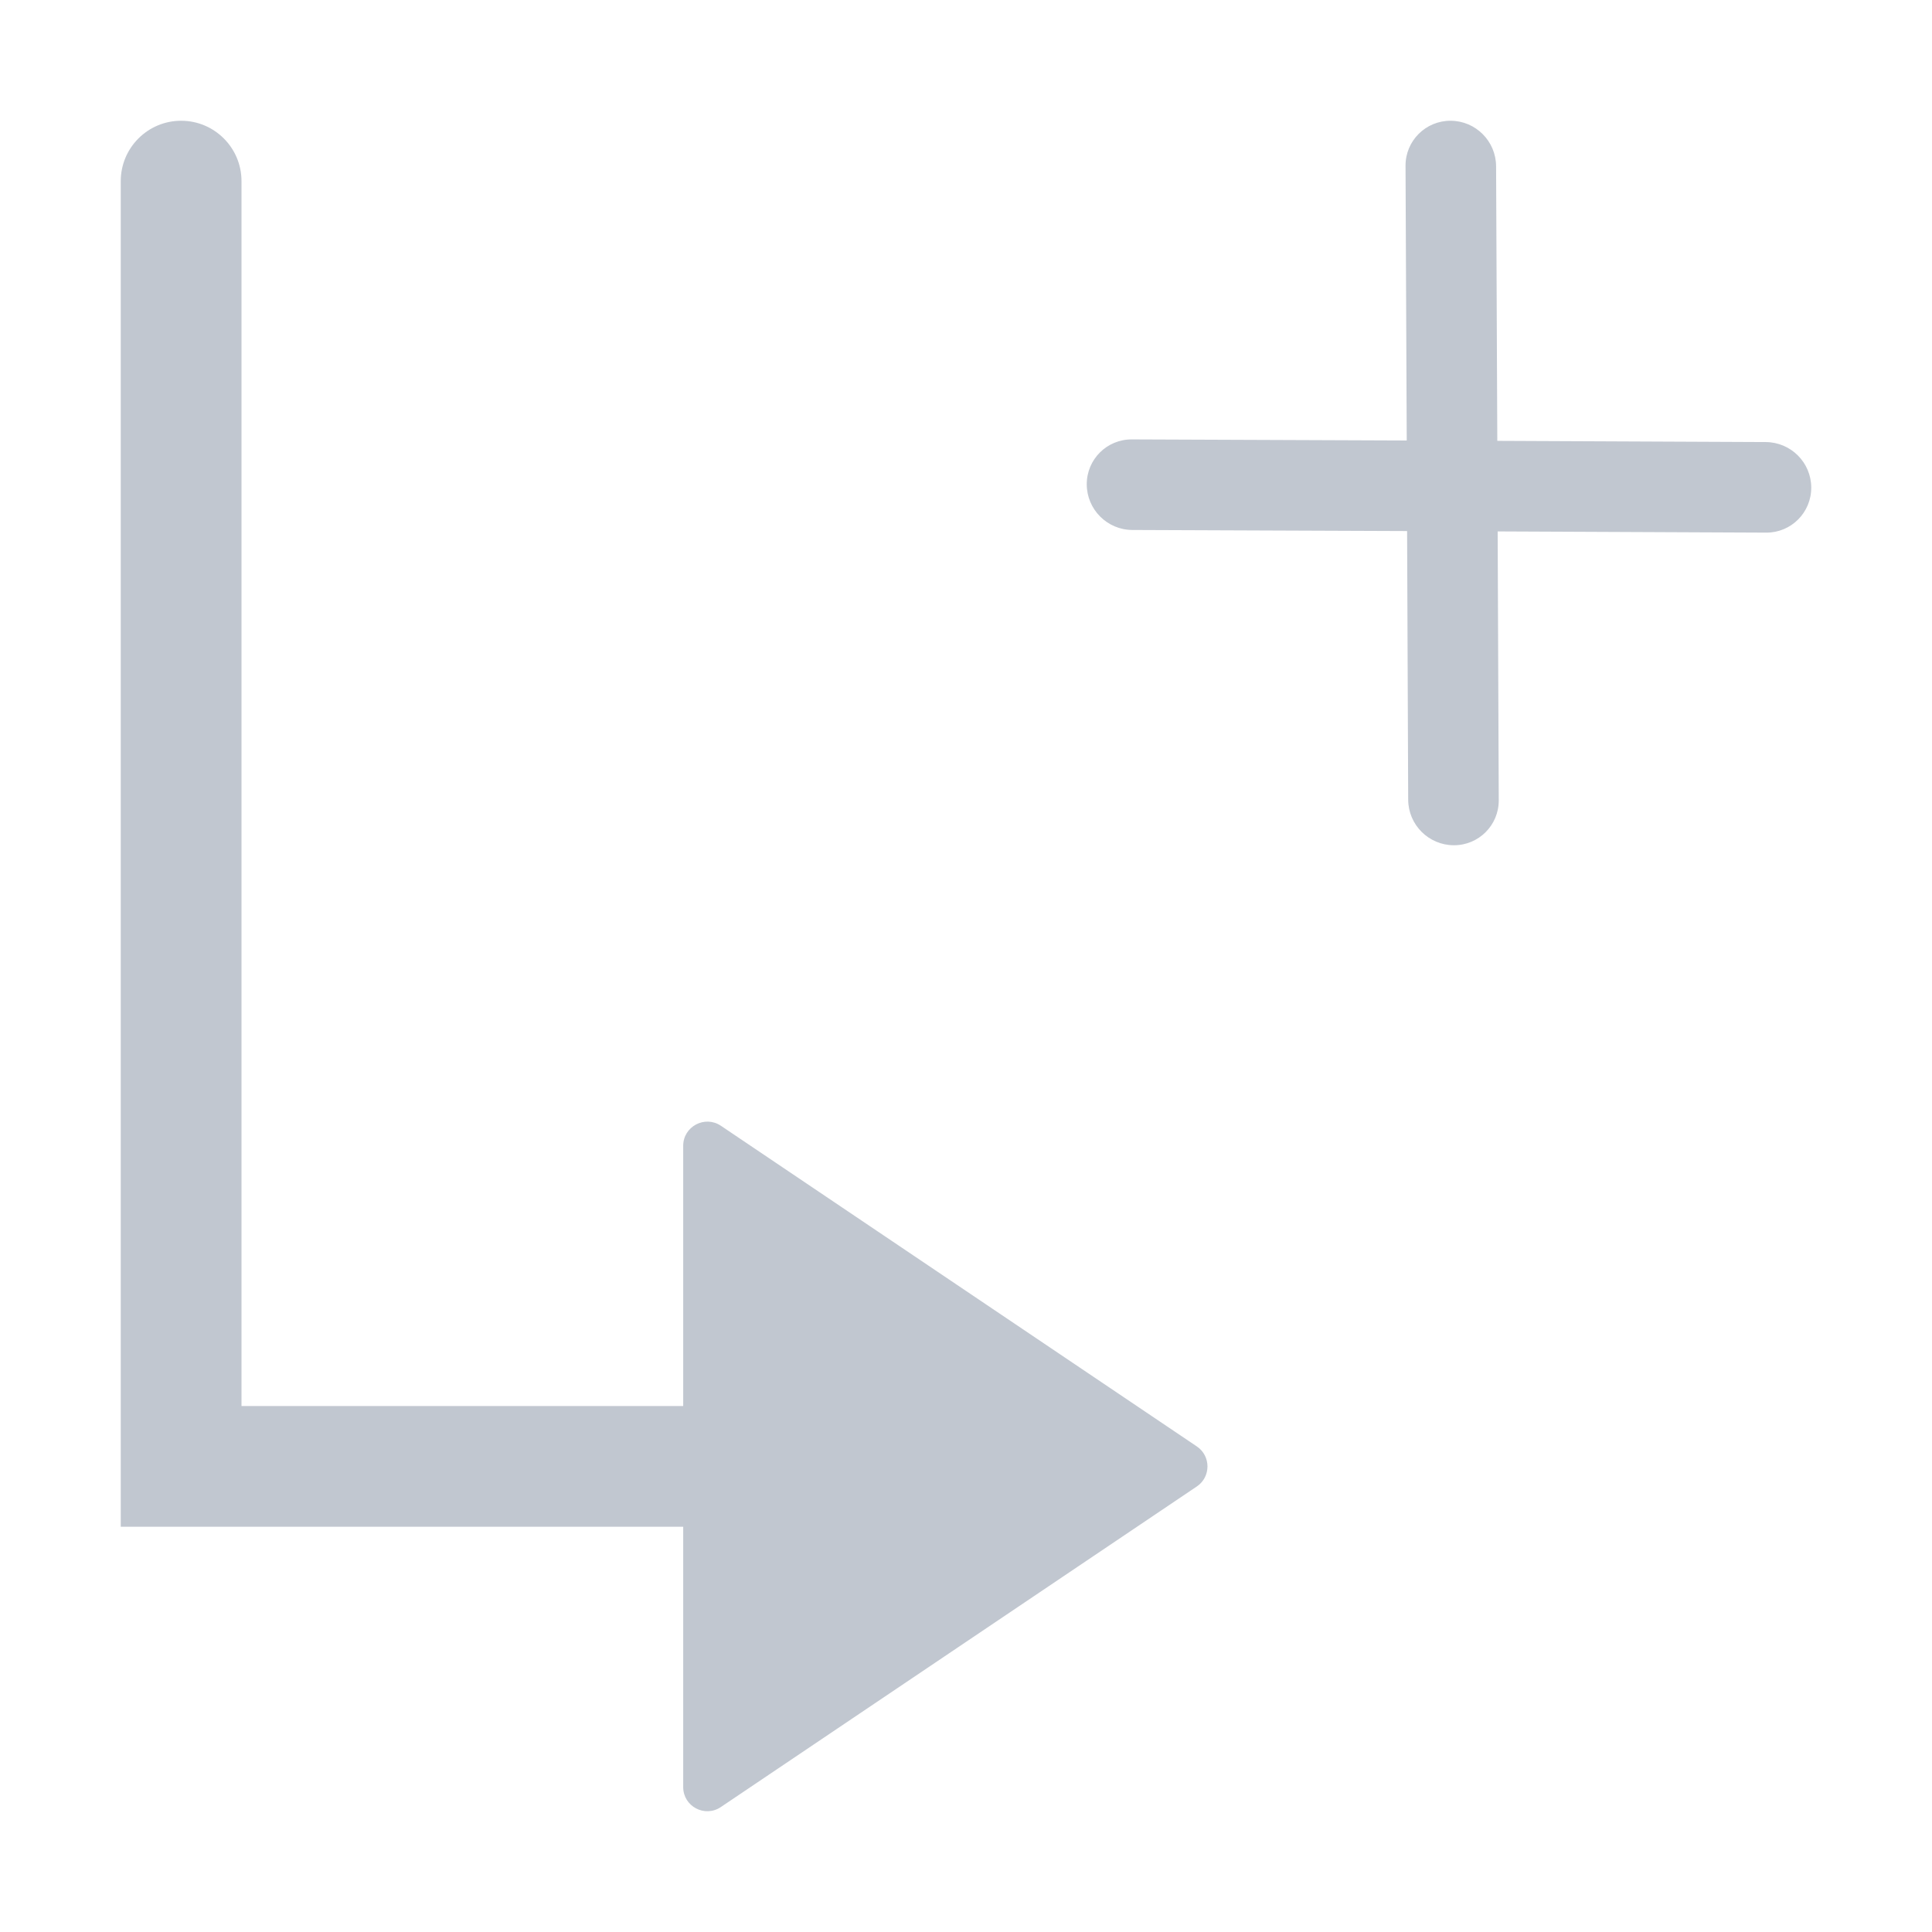
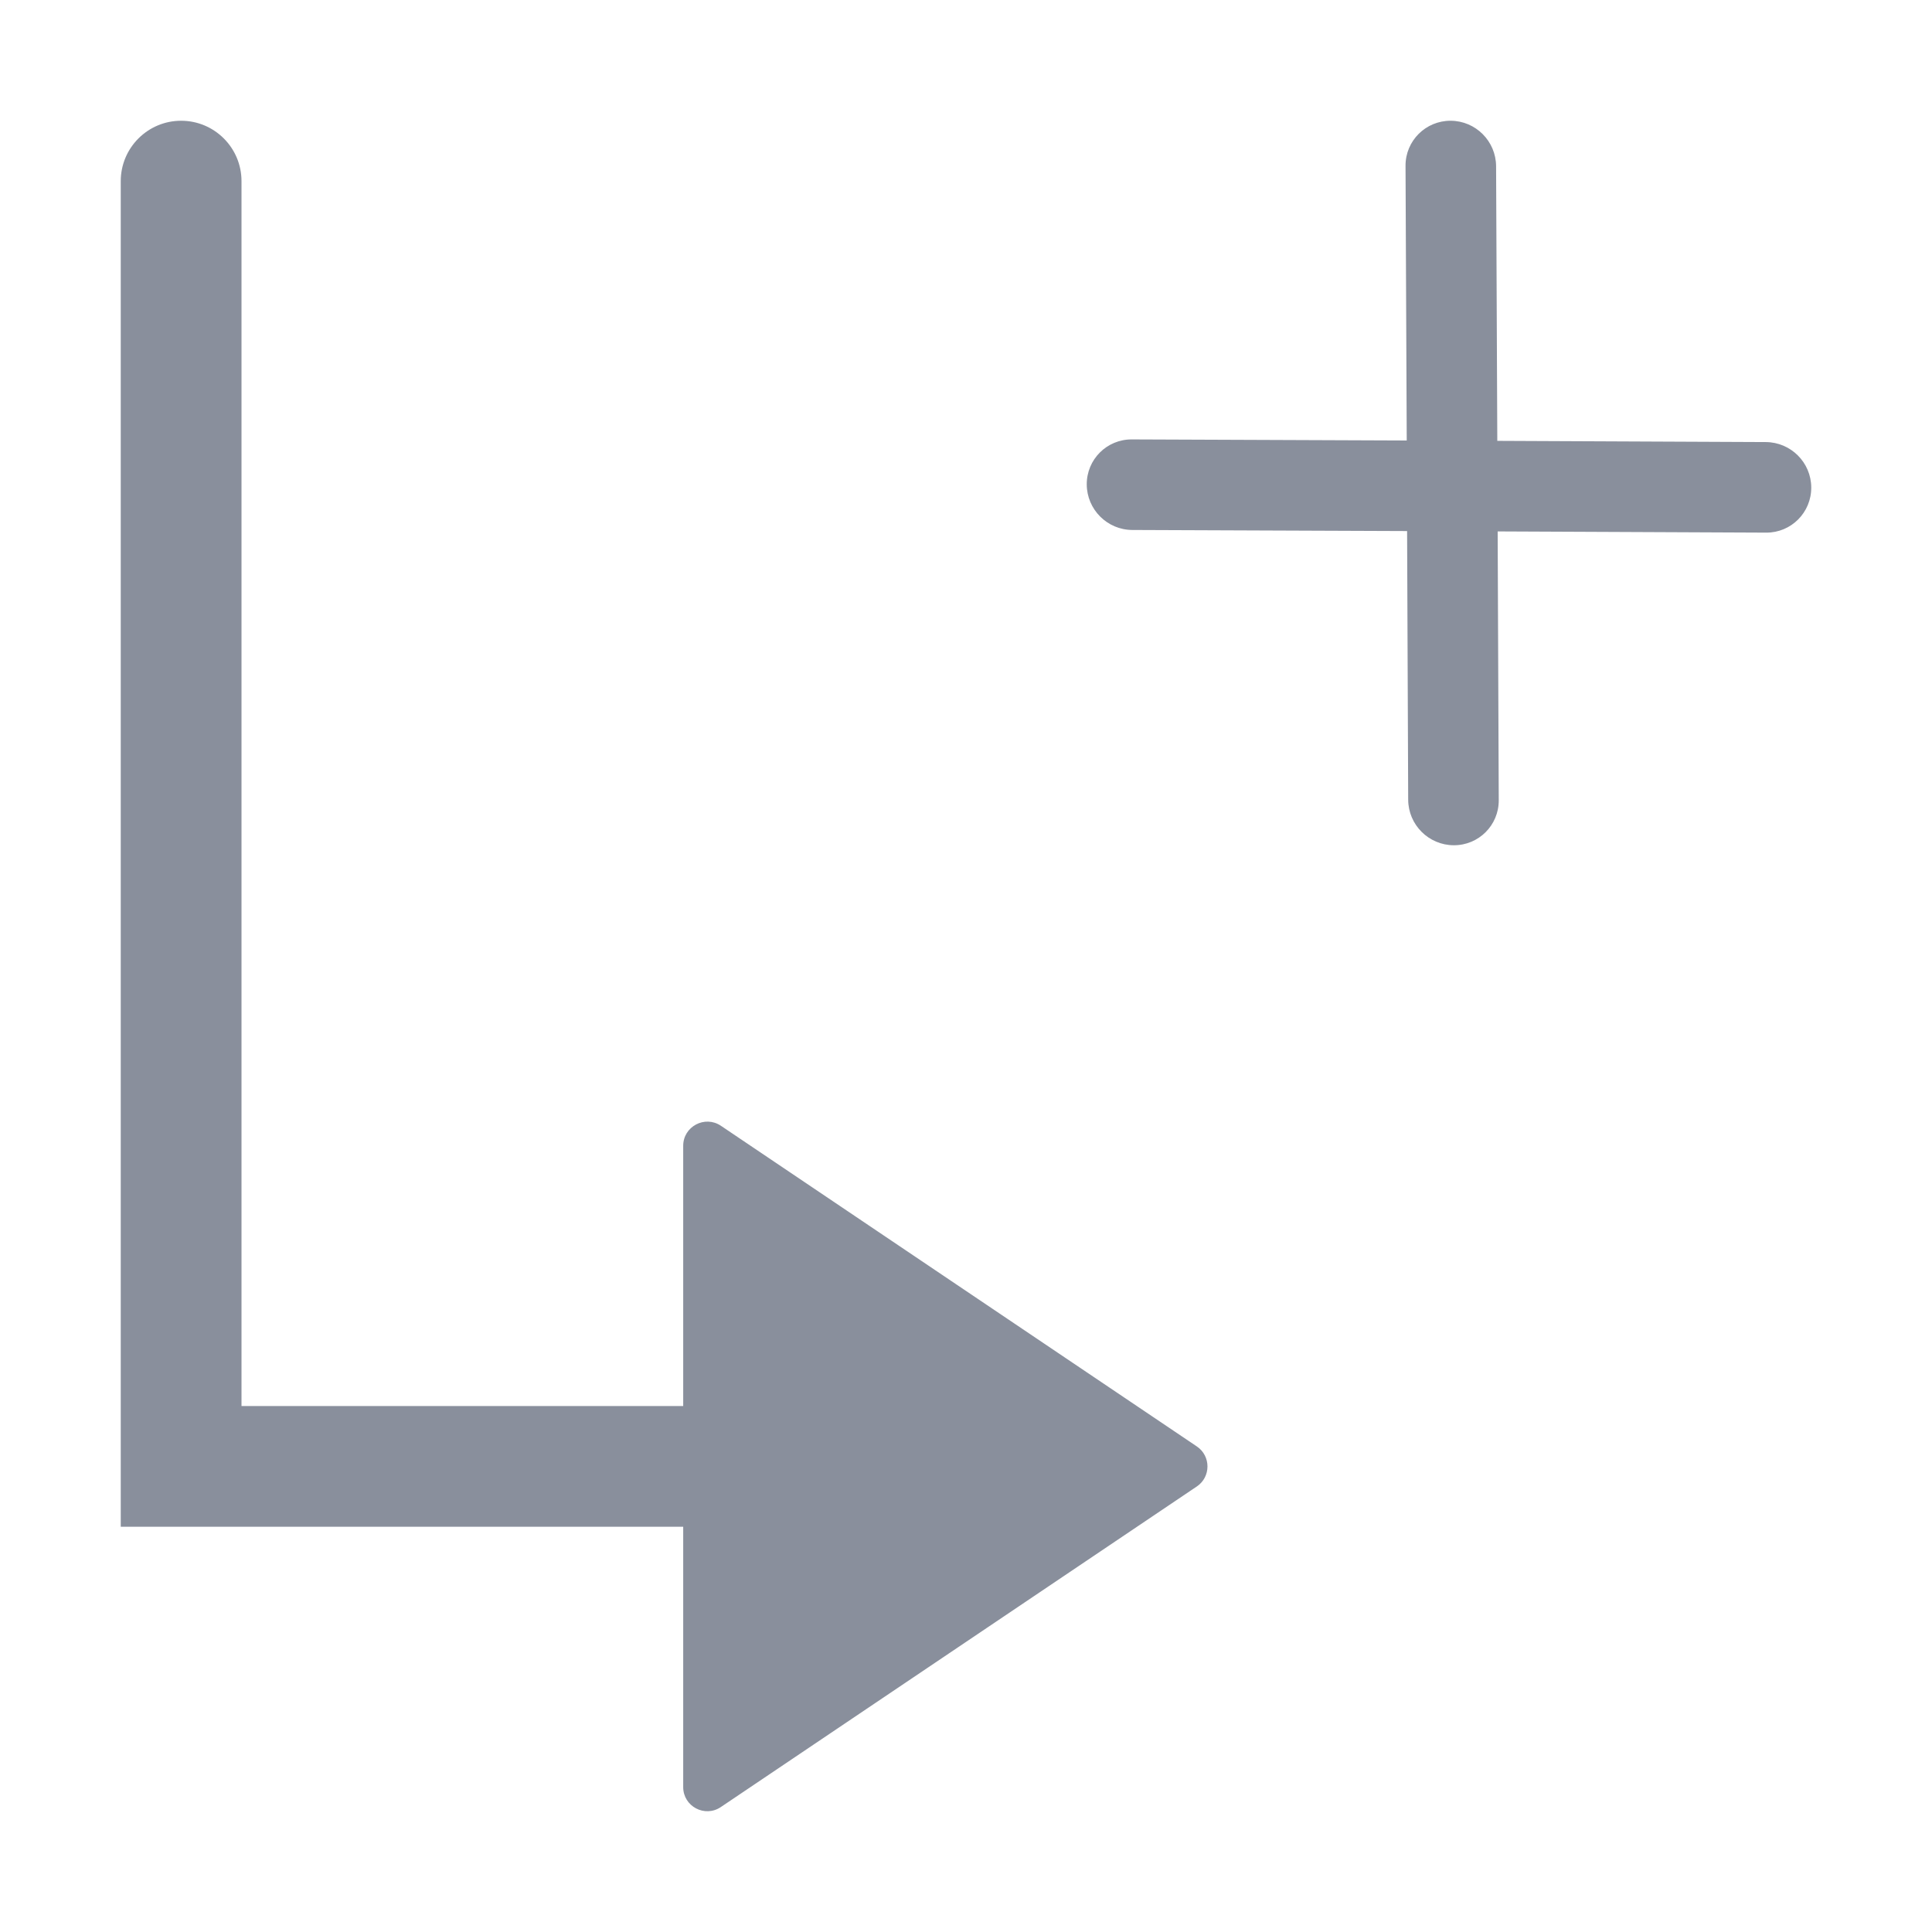
<svg xmlns="http://www.w3.org/2000/svg" width="16" height="16" viewBox="0 0 16 16" fill="none">
-   <path fill-rule="evenodd" clip-rule="evenodd" d="M1.5 1C1.224 1 1 1.224 1 1.5V11.644V12.008V12.644H5.658V14.8C5.658 14.96 5.837 15.055 5.97 14.965L9.912 12.31C10.029 12.231 10.029 12.058 9.912 11.979L5.97 9.323C5.837 9.234 5.658 9.329 5.658 9.489V11.644H2V1.5C2 1.224 1.776 1 1.5 1ZM11.64 1.373C11.639 1.166 11.807 0.999 12.014 1C12.221 1.001 12.389 1.169 12.39 1.377L12.4 3.651L14.623 3.661C14.831 3.662 14.999 3.83 15 4.037C15.001 4.244 14.834 4.412 14.627 4.411L12.403 4.401L12.412 6.627C12.413 6.834 12.246 7.001 12.039 7C11.832 6.999 11.663 6.831 11.662 6.623L11.653 4.398L9.377 4.389C9.169 4.388 9.001 4.219 9 4.012C8.999 3.805 9.166 3.638 9.373 3.639L11.65 3.648L11.64 1.373Z" fill="#C1C7D0" />
+   <path fill-rule="evenodd" clip-rule="evenodd" d="M1.5 1C1.224 1 1 1.224 1 1.5V11.644V12.008V12.644H5.658V14.8C5.658 14.96 5.837 15.055 5.97 14.965L9.912 12.31C10.029 12.231 10.029 12.058 9.912 11.979L5.97 9.323C5.837 9.234 5.658 9.329 5.658 9.489V11.644H2V1.5C2 1.224 1.776 1 1.5 1ZM11.64 1.373C11.639 1.166 11.807 0.999 12.014 1C12.221 1.001 12.389 1.169 12.39 1.377L12.4 3.651L14.623 3.661C14.831 3.662 14.999 3.83 15 4.037C15.001 4.244 14.834 4.412 14.627 4.411L12.403 4.401L12.412 6.627C12.413 6.834 12.246 7.001 12.039 7C11.832 6.999 11.663 6.831 11.662 6.623L11.653 4.398L9.377 4.389C9.169 4.388 9.001 4.219 9 4.012C8.999 3.805 9.166 3.638 9.373 3.639L11.65 3.648L11.64 1.373Z" fill="#898F9C" />
</svg>
